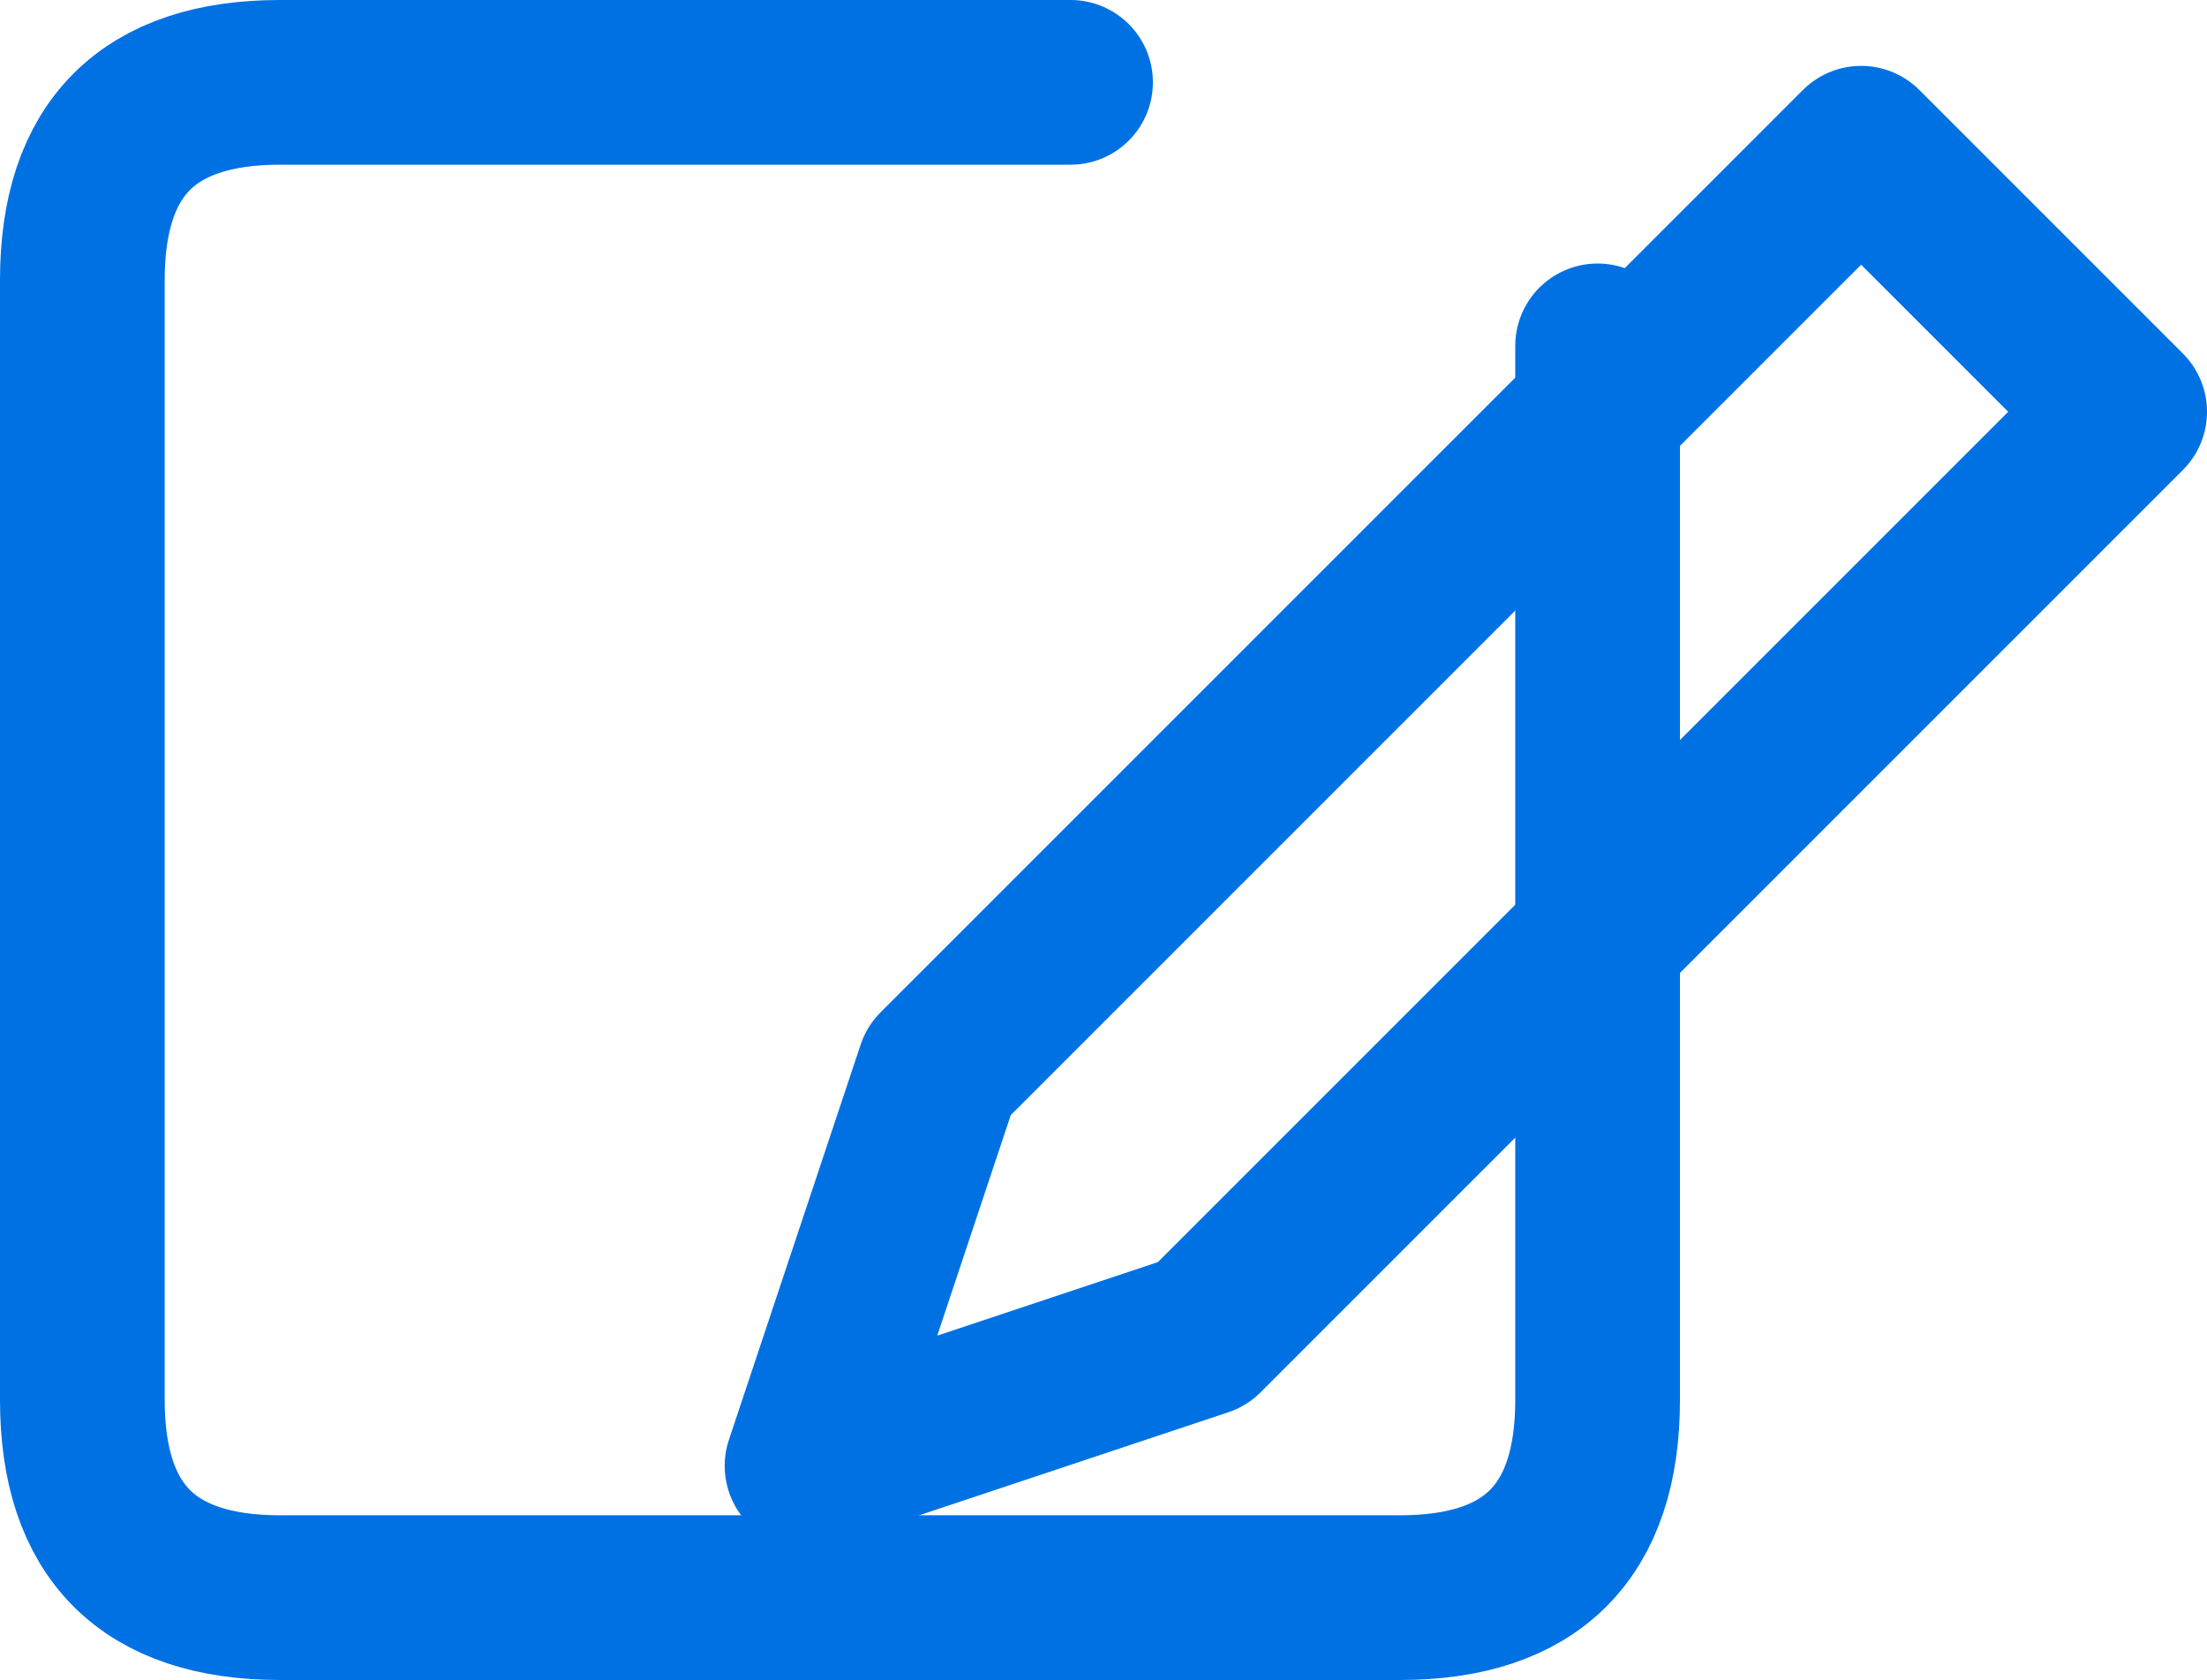
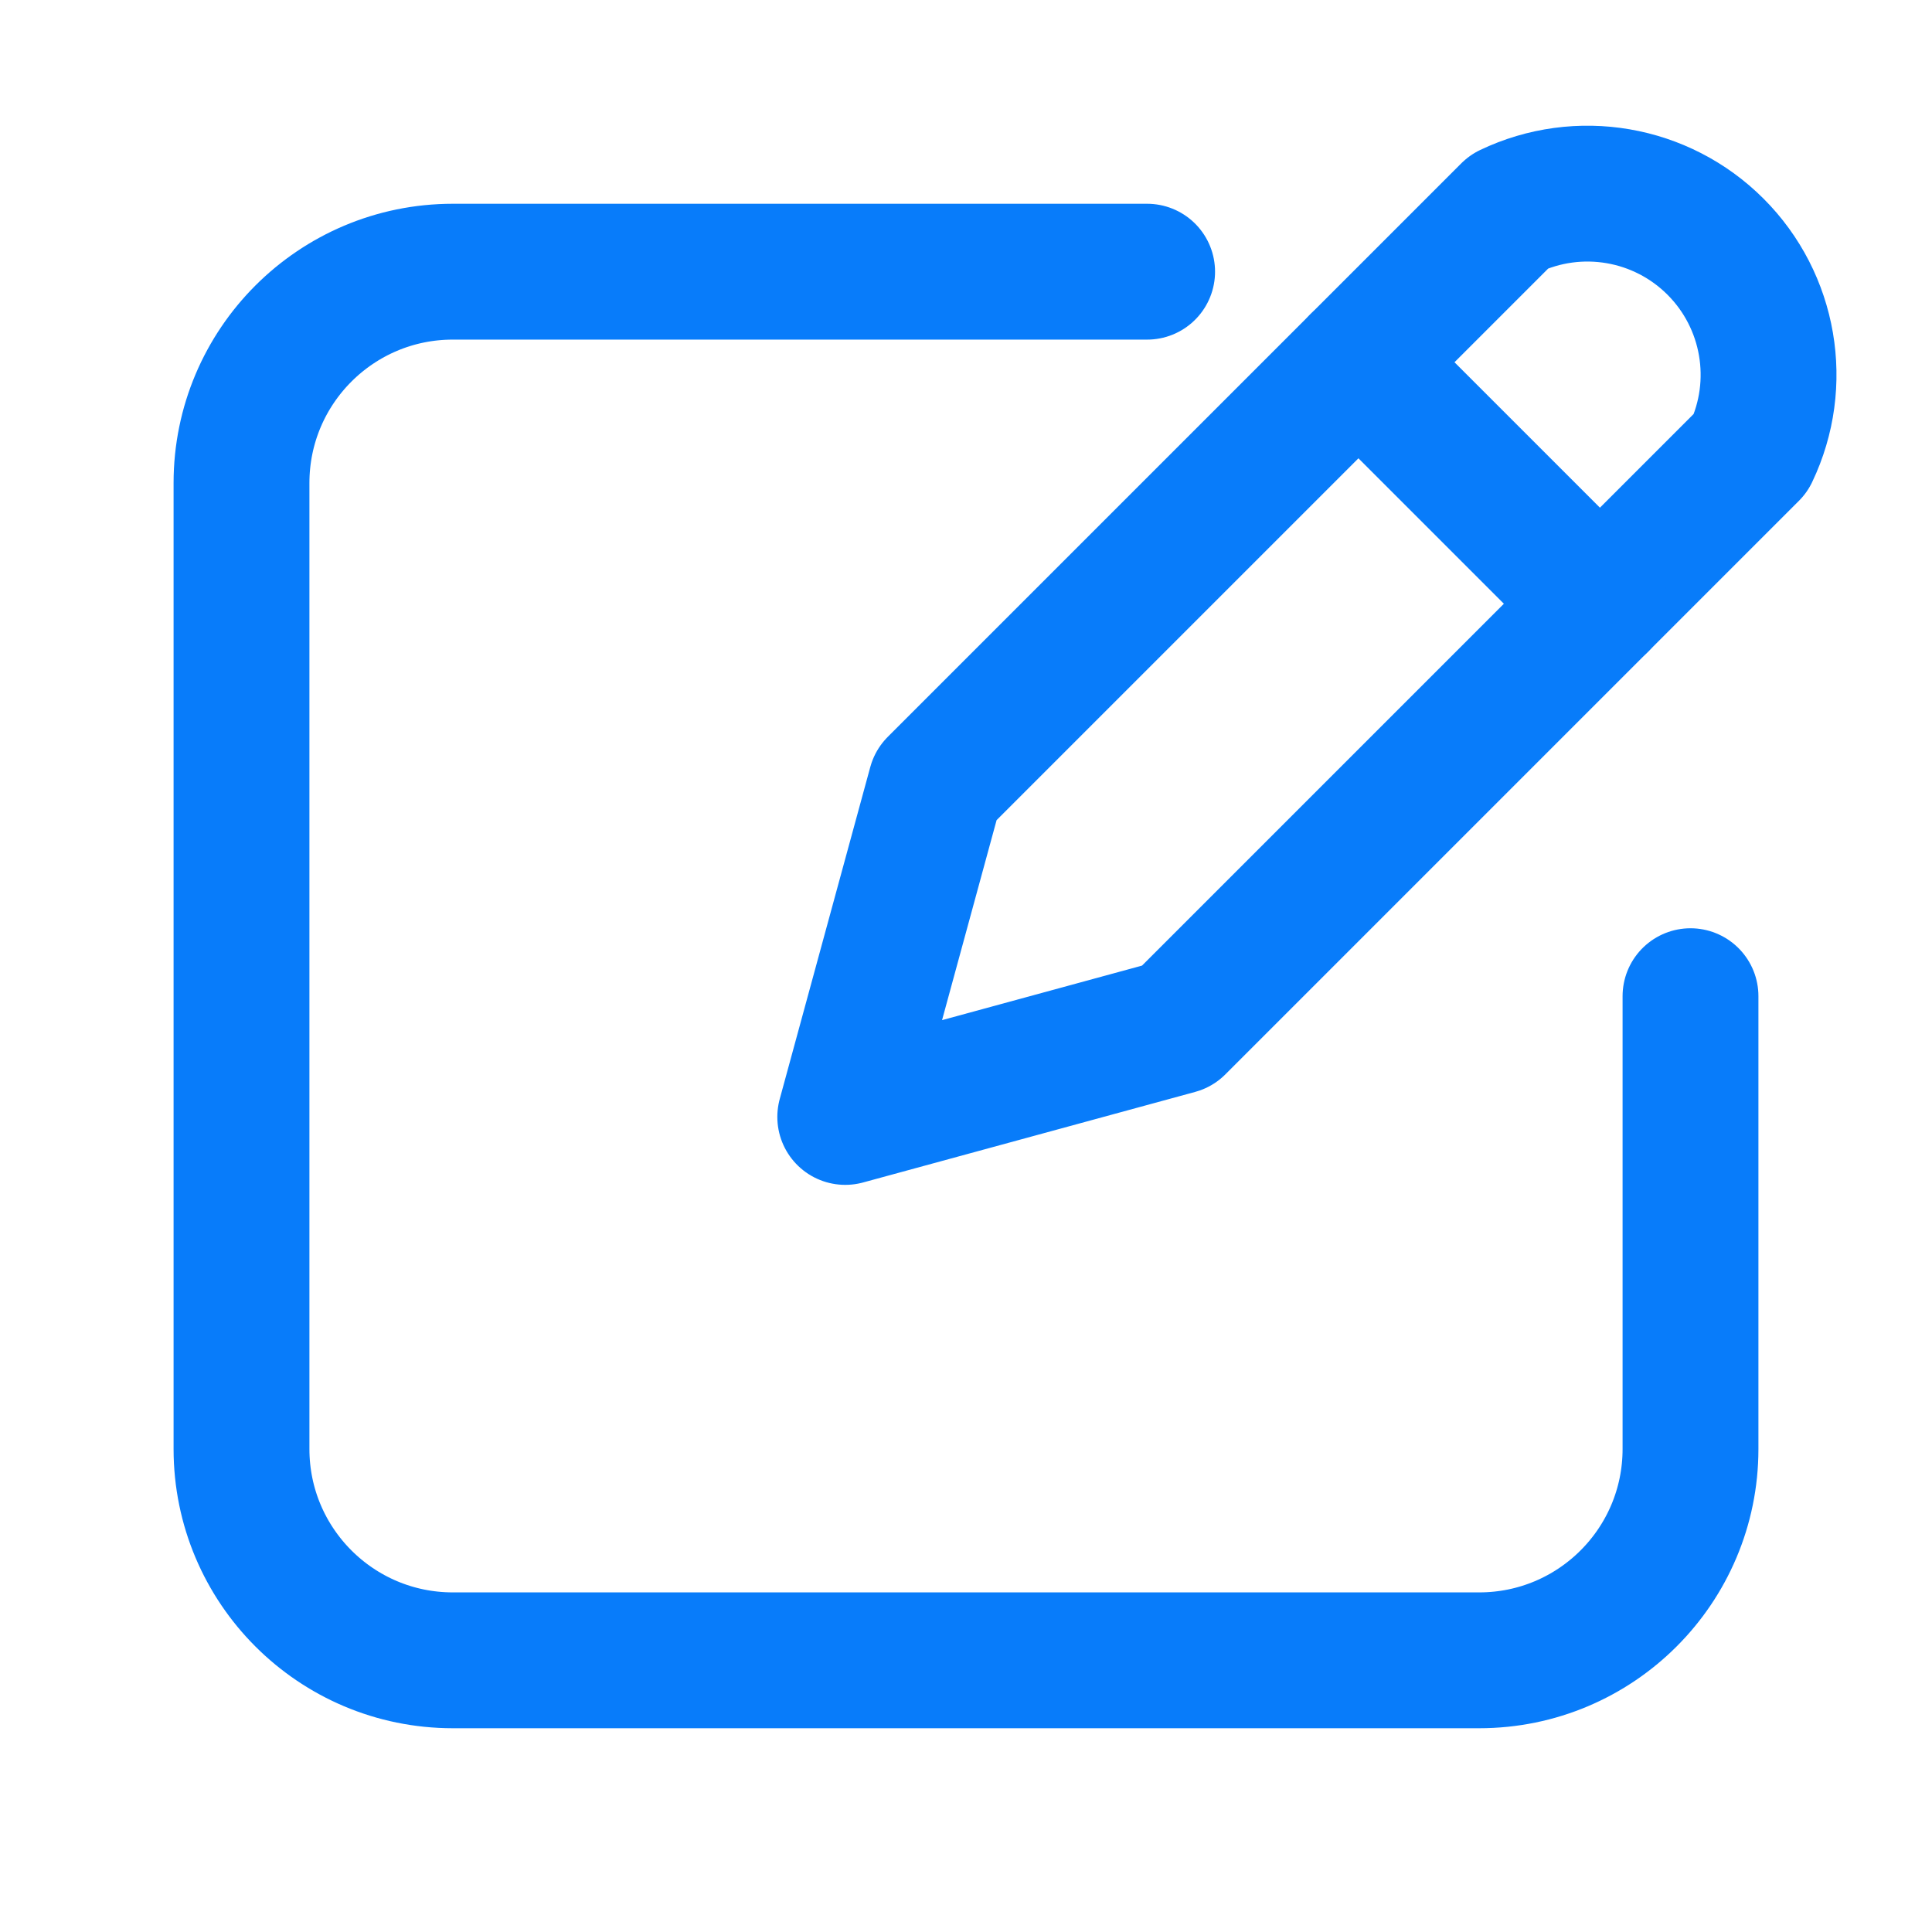
- <svg xmlns="http://www.w3.org/2000/svg" preserveAspectRatio="none" overflow="visible" style="display: block;" width="33.5" height="25.5" viewBox="0 0 33.5 25.5" fill="none">
-   <g id="Group">
-     <path id="Vector" d="M24.25 5.25V21.25C24.25 23.25 23.25 24.25 21.25 24.25H4.25C2.25 24.25 1.25 23.25 1.25 21.25V4.25C1.25 2.25 2.25 1.25 4.25 1.25H16.25" stroke-width="2.5" stroke-linecap="round" stroke-linejoin="round" stroke="#0071E3" />
-     <path id="Vector_2" d="M14.25 16.25L28.25 2.25L32.25 6.25L18.25 20.25L12.25 22.25L14.25 16.25Z" stroke-width="2.5" stroke-linecap="round" stroke-linejoin="round" stroke="#0071E3" />
-   </g>
+ <svg xmlns="http://www.w3.org/2000/svg" viewBox="0 0 64 64" fill="none">
+   <path d="M38 9H15a7 7 0 0 0-7 7v32a7 7 0 0 0 7 7h34a7 7 0 0 0 7-7V33" stroke="#087CFA" stroke-width="4.5" stroke-linecap="round" stroke-linejoin="round" />
+   <path d="m28 37 3-11L50 7a6 6 0 0 1 8 8L39 34l-11 3Z" stroke="#087CFA" stroke-width="4.5" stroke-linecap="round" stroke-linejoin="round" />
+   <path d="m45 12 8 8" stroke="#087CFA" stroke-width="4.5" stroke-linecap="round" />
</svg>
